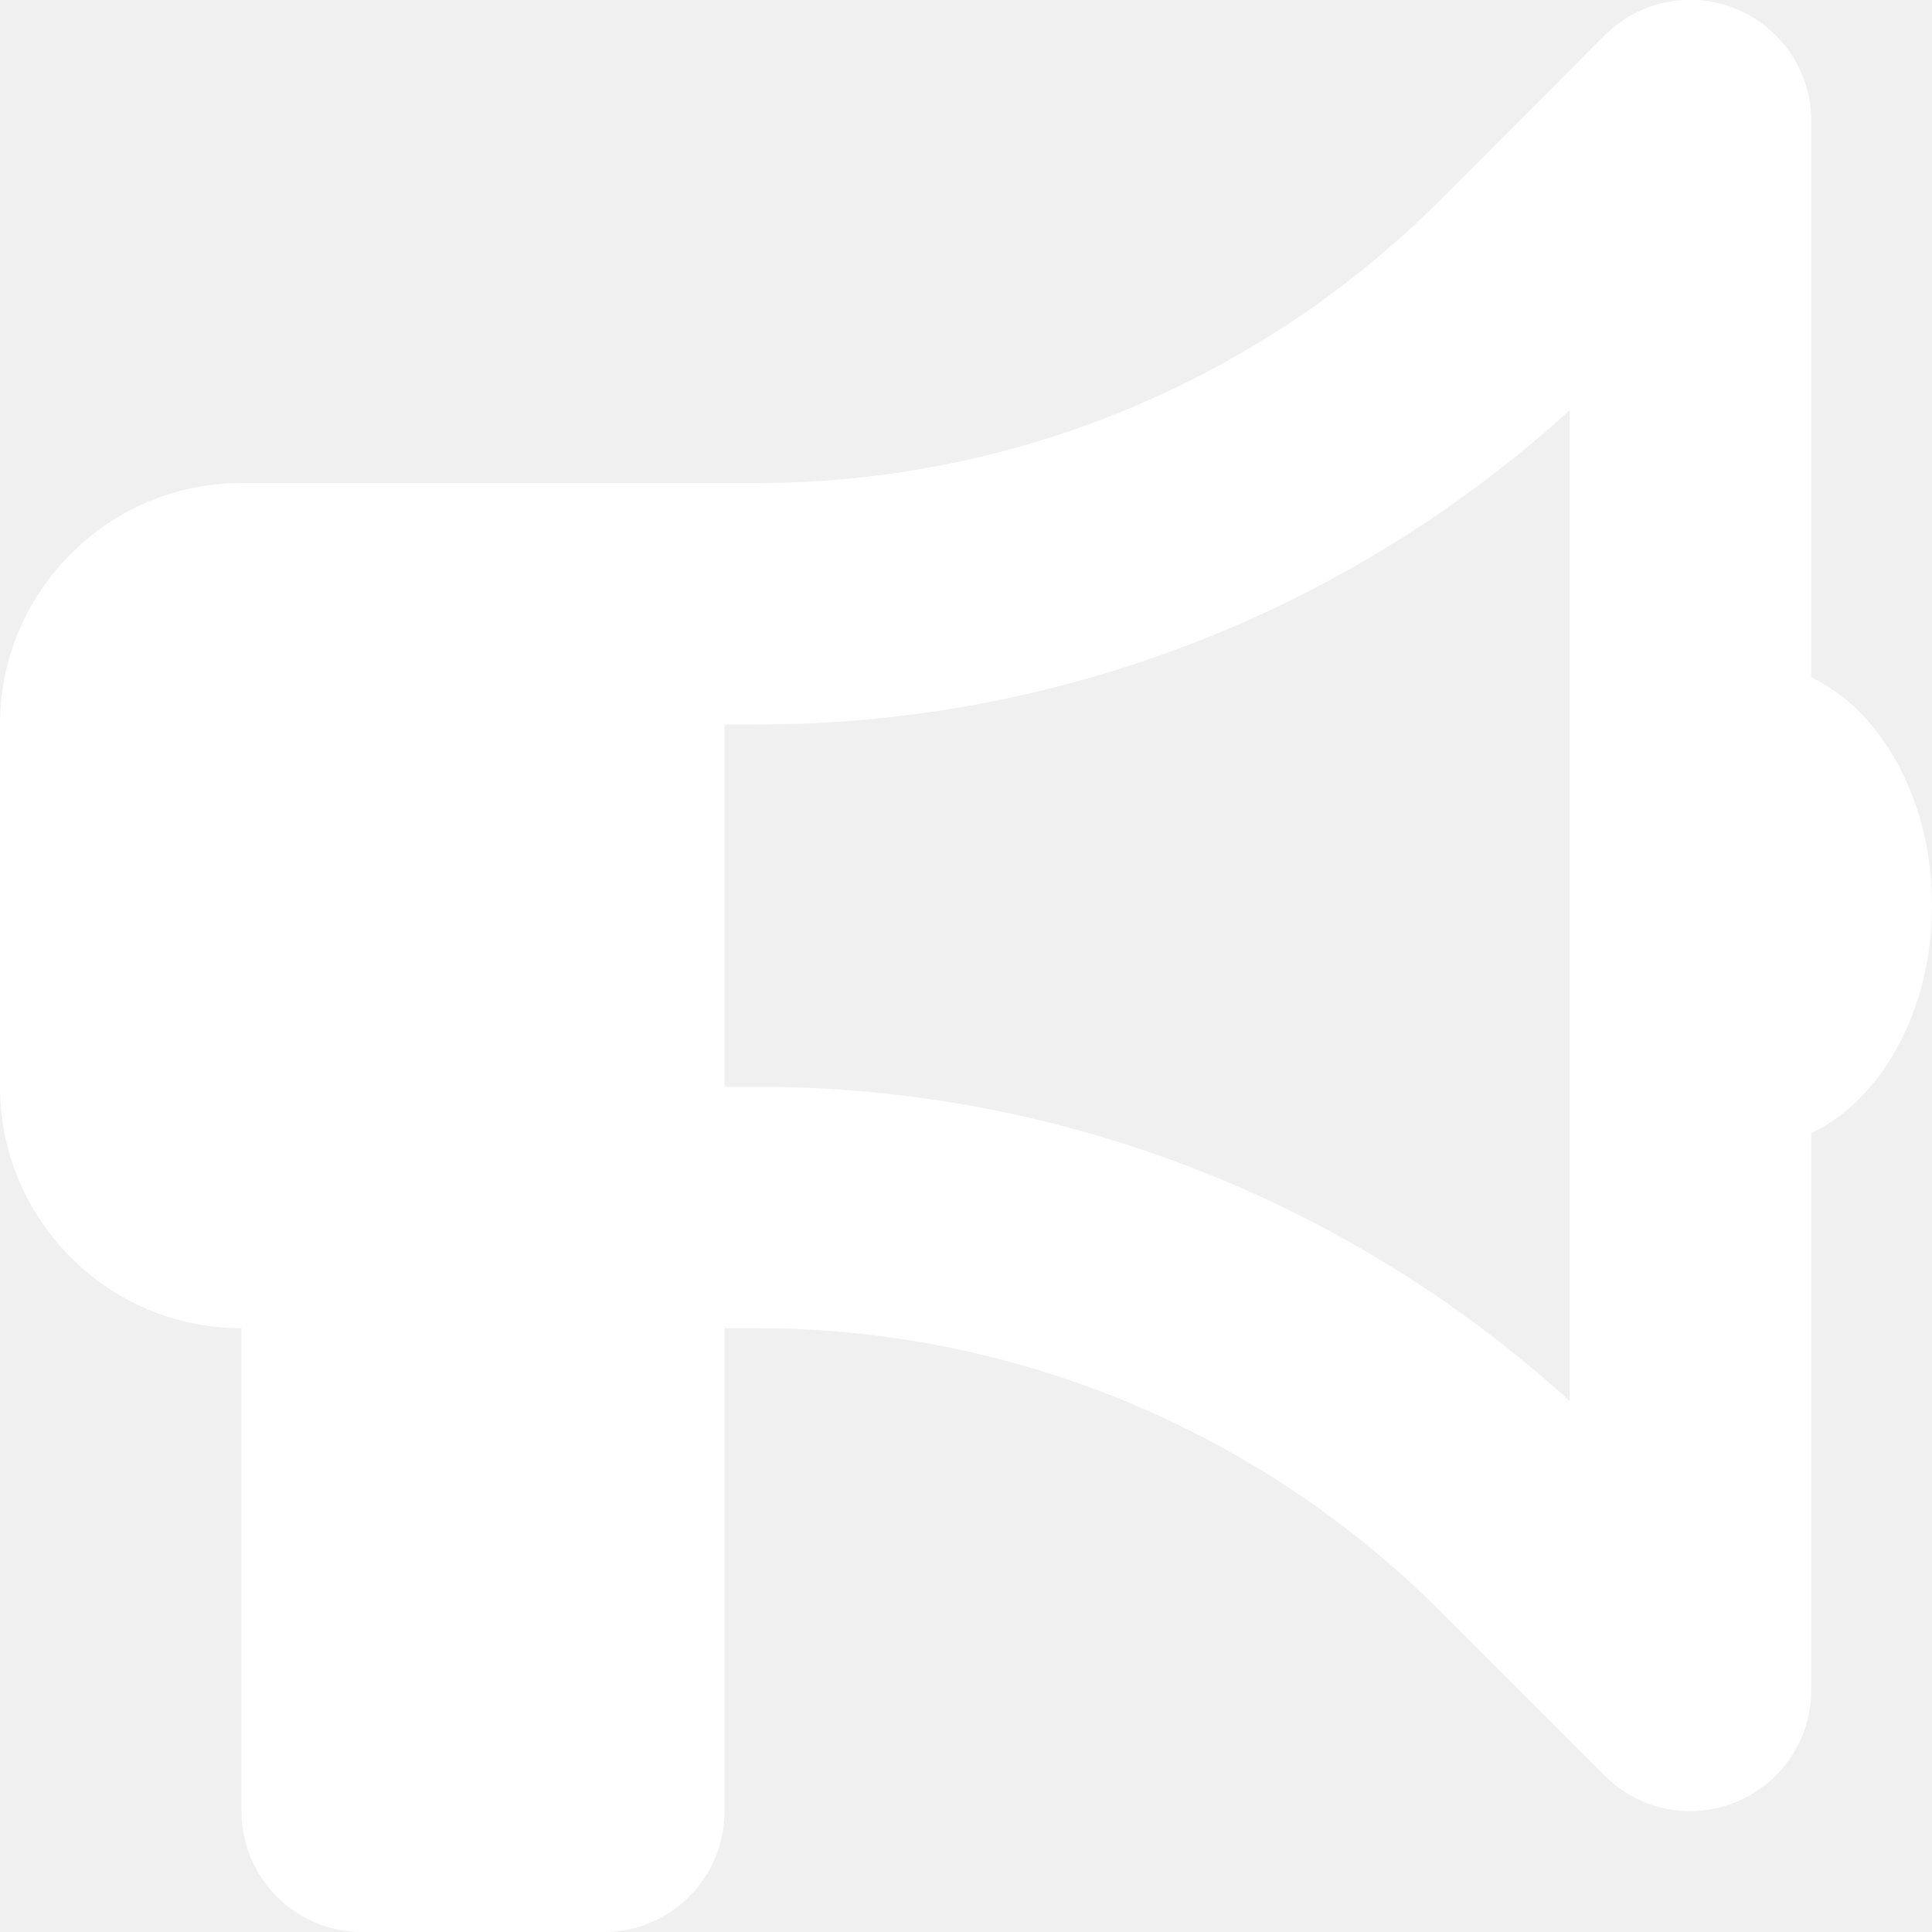
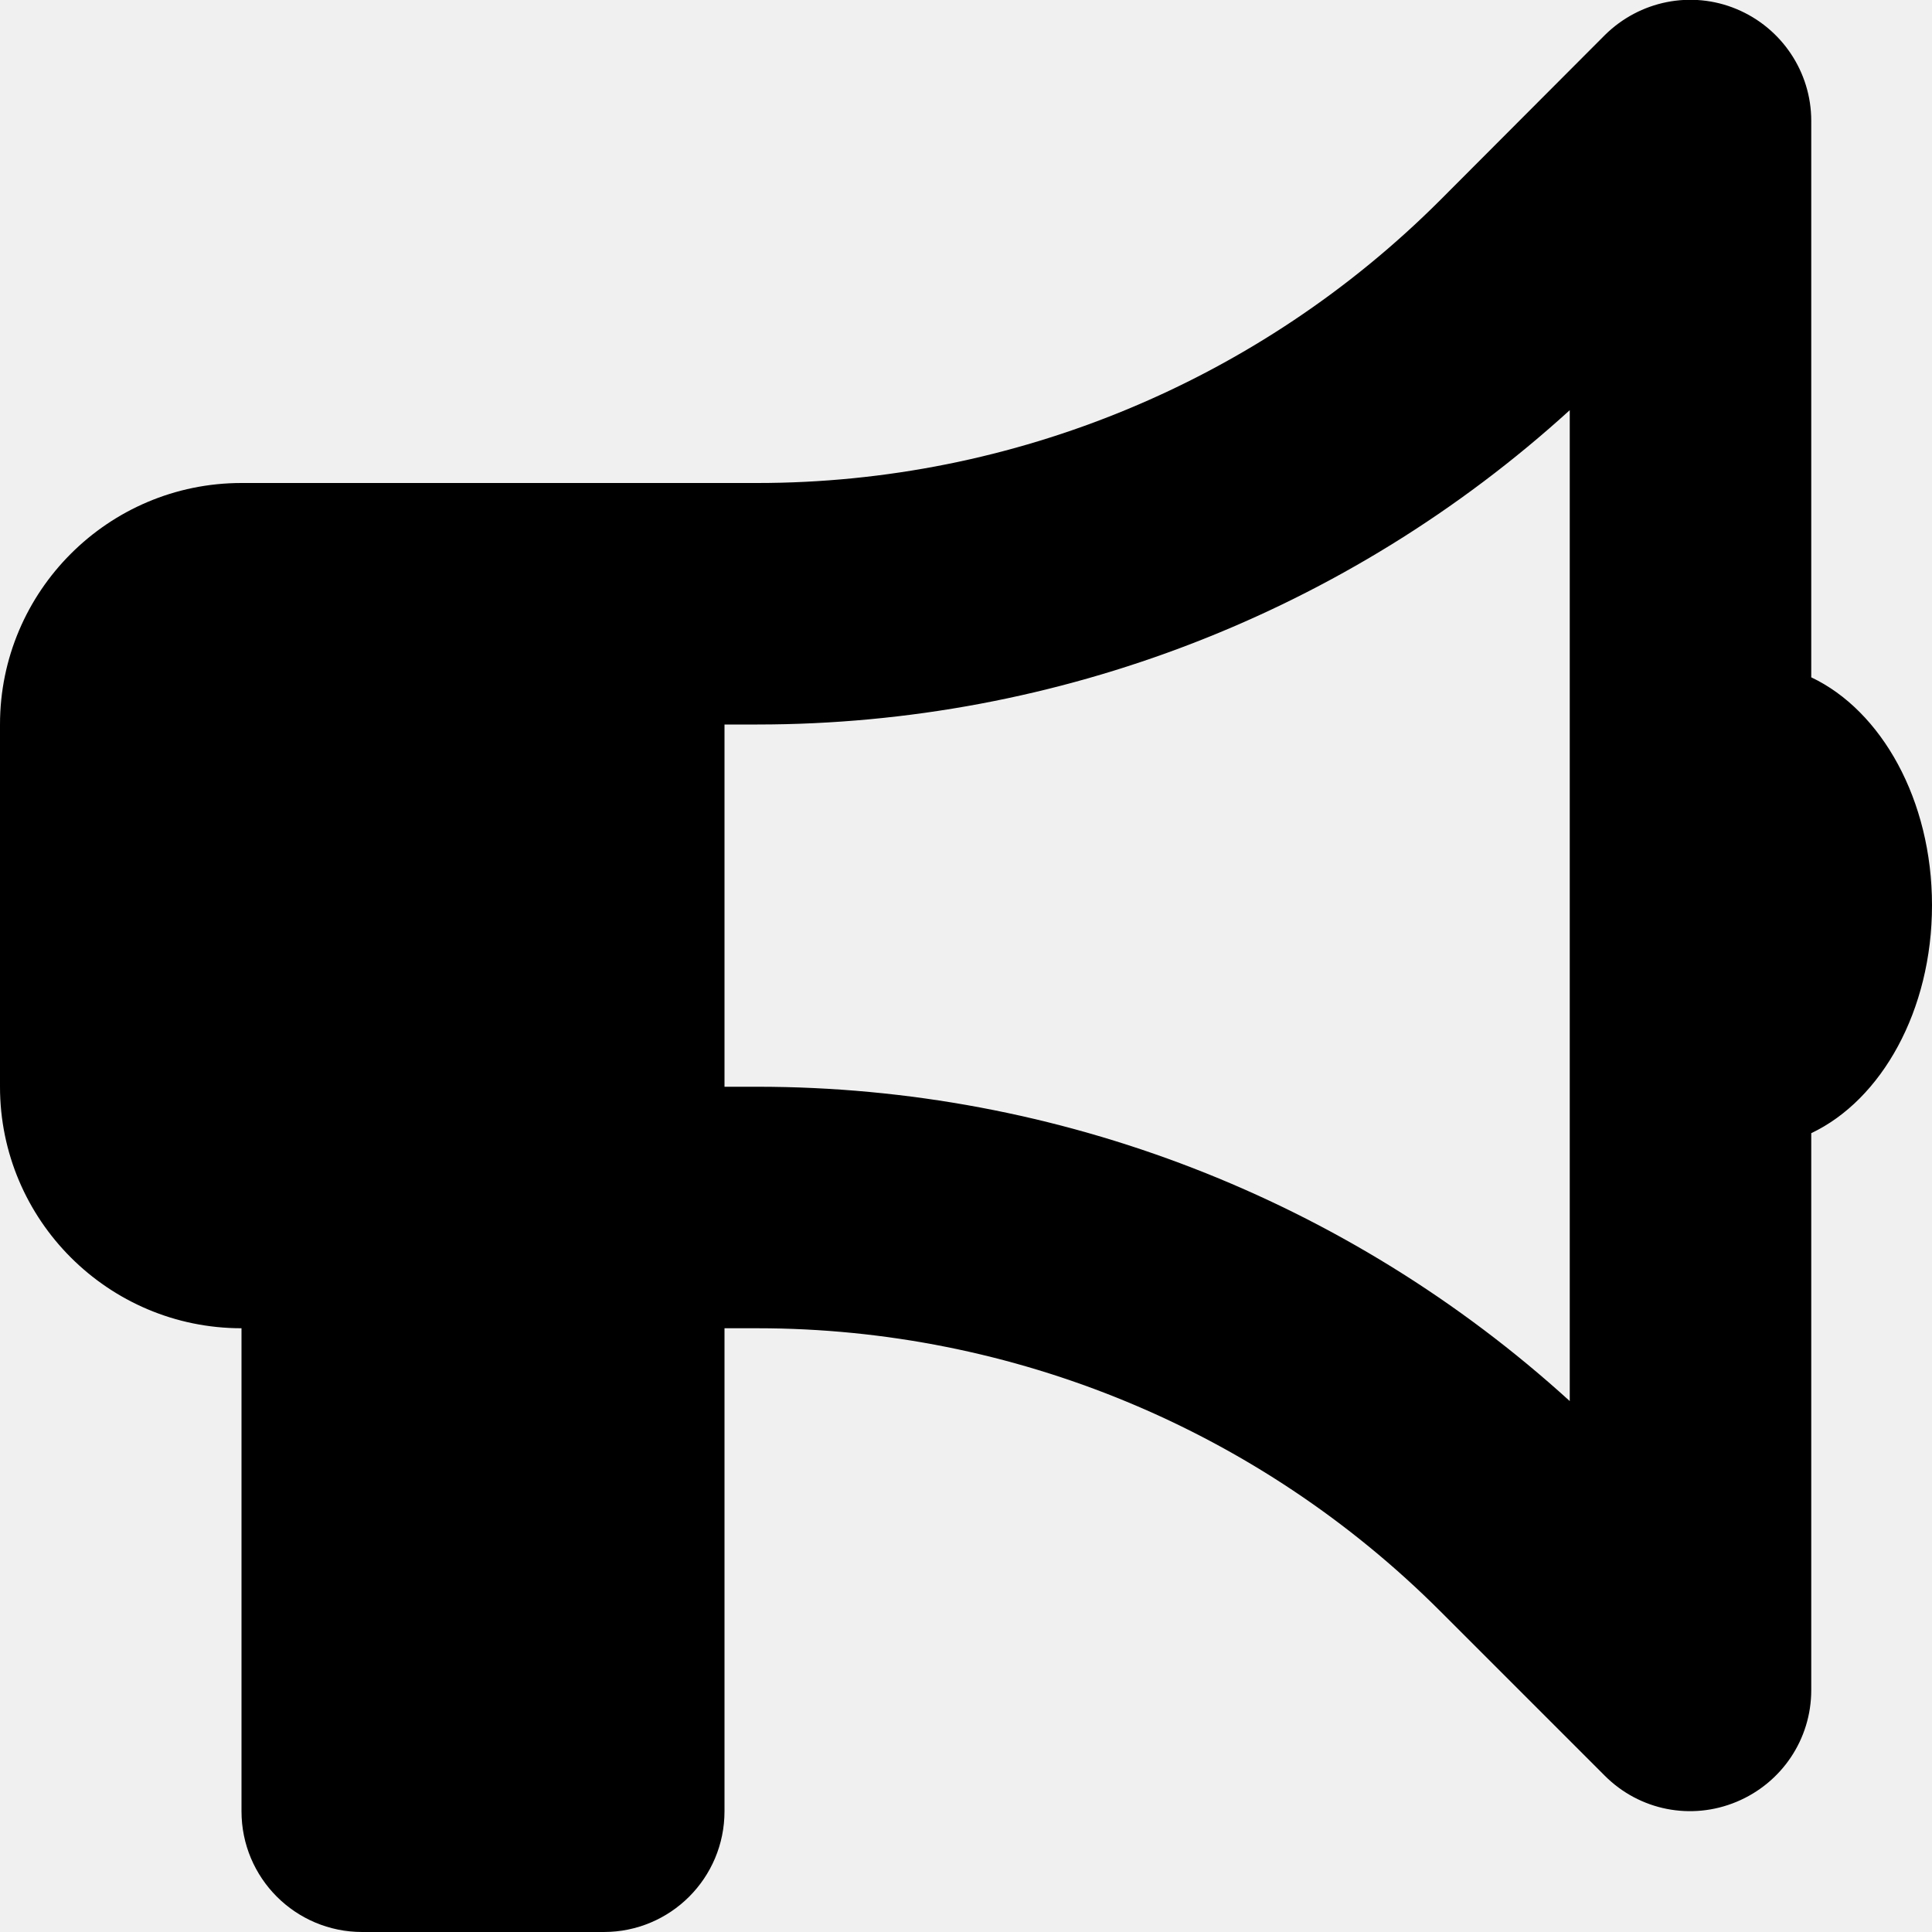
<svg xmlns="http://www.w3.org/2000/svg" viewBox="0 0 512 512">
-   <path fill="#ffffff" d="M480 32c0-12.9-7.8-24.6-19.8-29.6s-25.7-2.2-34.9 6.9L381.7 53c-48 48-113.1 75-181 75l-8.7 0-32 0-96 0c-35.3 0-64 28.7-64 64l0 96c0 35.3 28.7 64 64 64l0 128c0 17.7 14.3 32 32 32l64 0c17.7 0 32-14.3 32-32l0-128 8.7 0c67.9 0 133 27 181 75l43.6 43.6c9.2 9.2 22.9 11.9 34.9 6.9s19.8-16.6 19.8-29.6l0-147.6c18.6-8.8 32-32.5 32-60.4s-13.4-51.6-32-60.4L480 32zm-64 76.7L416 240l0 131.3C357.2 317.8 280.5 288 200.7 288l-8.7 0 0-96 8.7 0c79.8 0 156.5-29.8 215.3-83.3z" />
+   <path fill="currentColor" d="M480 32c0-12.9-7.8-24.6-19.8-29.6s-25.7-2.2-34.9 6.9L381.7 53c-48 48-113.1 75-181 75l-8.7 0-32 0-96 0c-35.3 0-64 28.7-64 64l0 96c0 35.3 28.7 64 64 64l0 128c0 17.7 14.3 32 32 32l64 0c17.7 0 32-14.3 32-32l0-128 8.7 0c67.9 0 133 27 181 75l43.6 43.6c9.2 9.2 22.9 11.9 34.9 6.9s19.8-16.6 19.8-29.6l0-147.6c18.6-8.8 32-32.5 32-60.4s-13.4-51.6-32-60.4L480 32zm-64 76.7L416 240l0 131.3C357.2 317.8 280.5 288 200.7 288l-8.7 0 0-96 8.7 0c79.8 0 156.5-29.8 215.3-83.3z" />
</svg>
